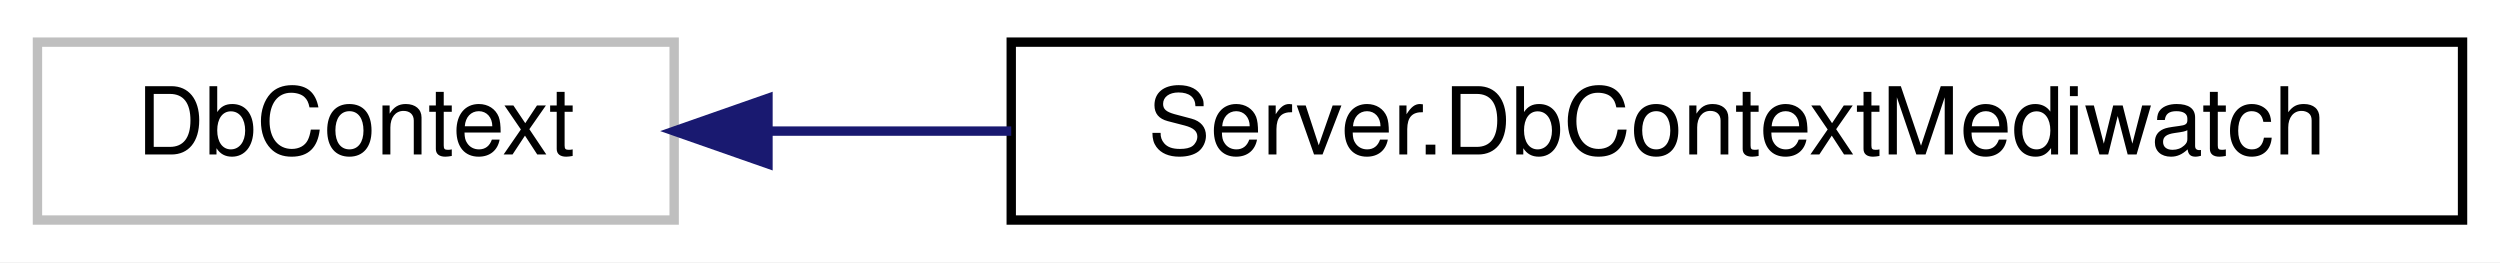
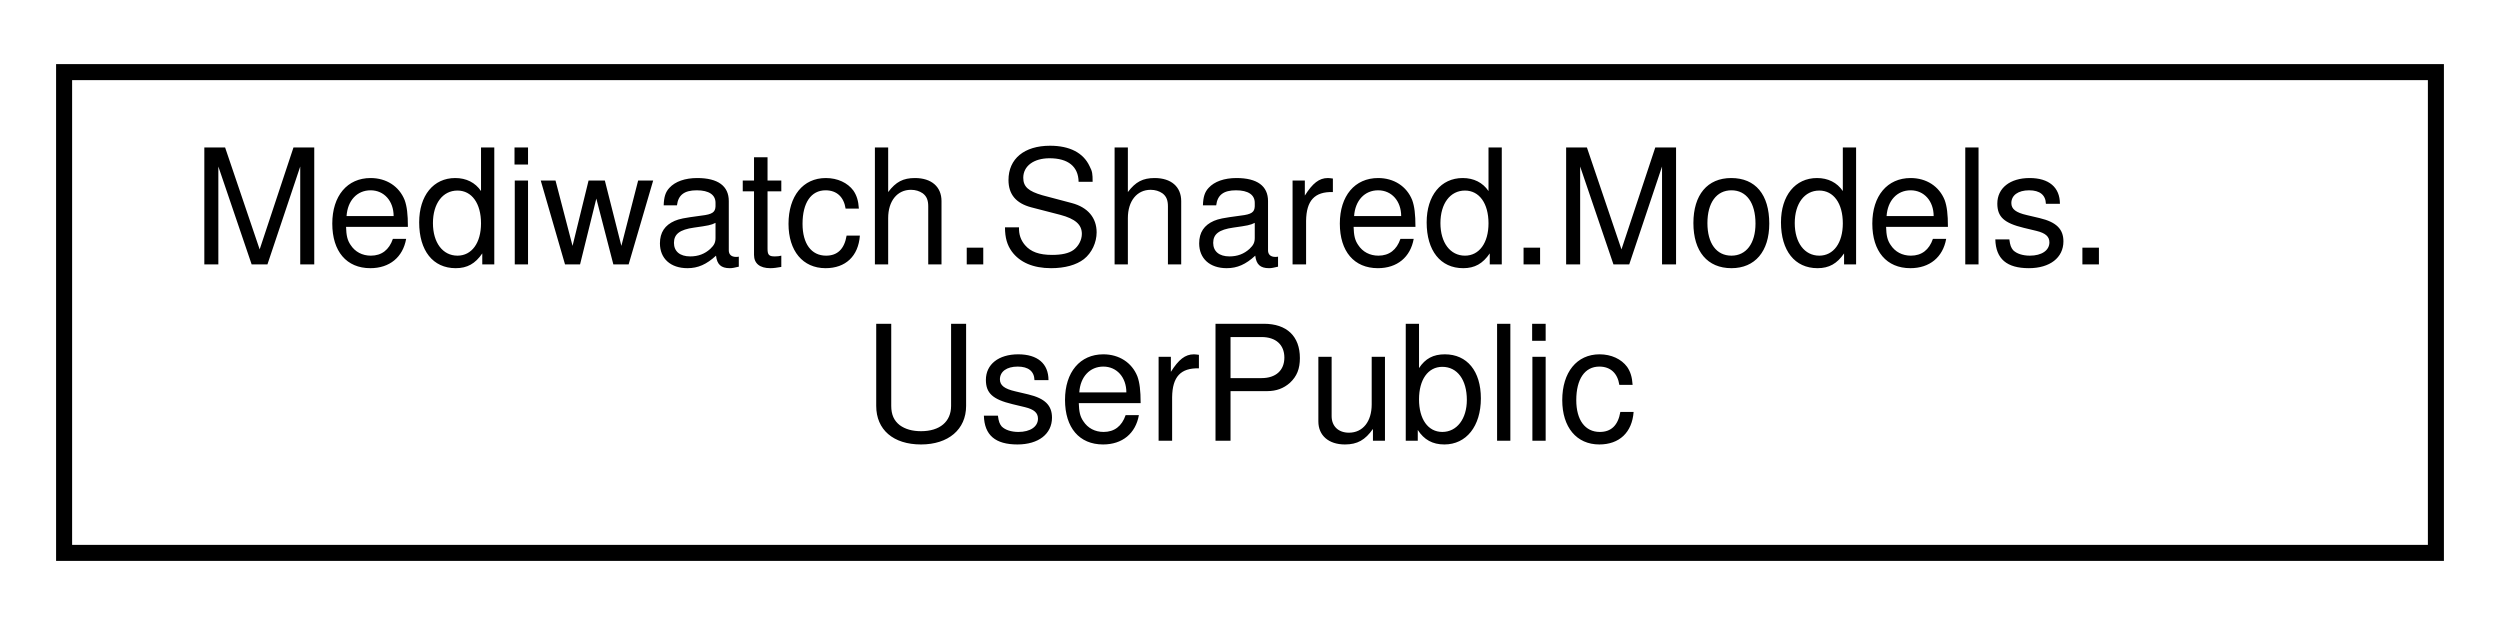
- <svg xmlns="http://www.w3.org/2000/svg" xmlns:xlink="http://www.w3.org/1999/xlink" width="267pt" height="28pt" viewBox="0.00 0.00 267.00 28.00">
-   <g id="graph0" class="graph" transform="scale(1 1) rotate(0) translate(4 24)">
-     <polygon fill="white" stroke="transparent" points="-4,4 -4,-24 263,-24 263,4 -4,4" />
+ <svg xmlns="http://www.w3.org/2000/svg" xmlns:xlink="http://www.w3.org/1999/xlink" width="156pt" height="39pt" viewBox="0.00 0.00 156.00 39.00">
+   <g id="graph0" class="graph" transform="scale(1 1) rotate(0) translate(4 35)">
+     <polygon fill="white" stroke="transparent" points="-4,4 -4,-35 152,-35 152,4 -4,4" />
    <g id="node1" class="node">
      <g id="a_node1">
-         <a xlink:title=" ">
-           <polygon fill="white" stroke="#bfbfbf" points="0,-0.5 0,-19.5 68,-19.5 68,-0.5 0,-0.5" />
-           <text text-anchor="middle" x="34" y="-7.5" font-family="Helvetica,sans-Serif" font-size="10.00">DbContext</text>
+         <a xlink:href="class_mediwatch_1_1_shared_1_1_models_1_1_user_public.html" target="_top" xlink:title=" ">
+           <polygon fill="white" stroke="black" points="0,-0.5 0,-30.5 148,-30.5 148,-0.5 0,-0.5" />
+           <text text-anchor="start" x="8" y="-18.5" font-family="Helvetica,sans-Serif" font-size="10.00">Mediwatch.Shared.Models.</text>
+           <text text-anchor="middle" x="74" y="-7.5" font-family="Helvetica,sans-Serif" font-size="10.00">UserPublic</text>
        </a>
      </g>
    </g>
-     <g id="node2" class="node">
-       <g id="a_node2">
-         <a xlink:href="class_server_1_1_db_context_mediwatch.html" target="_top" xlink:title=" ">
-           <polygon fill="white" stroke="black" points="104,-0.5 104,-19.5 259,-19.5 259,-0.5 104,-0.5" />
-           <text text-anchor="middle" x="181.5" y="-7.5" font-family="Helvetica,sans-Serif" font-size="10.00">Server.DbContextMediwatch</text>
-         </a>
-       </g>
-     </g>
-     <g id="edge1" class="edge">
-       <path fill="none" stroke="midnightblue" d="M78.06,-10C86.27,-10 95.1,-10 104,-10" />
-       <polygon fill="midnightblue" stroke="midnightblue" points="78.02,-6.5 68.02,-10 78.02,-13.5 78.02,-6.5" />
-     </g>
  </g>
</svg>
